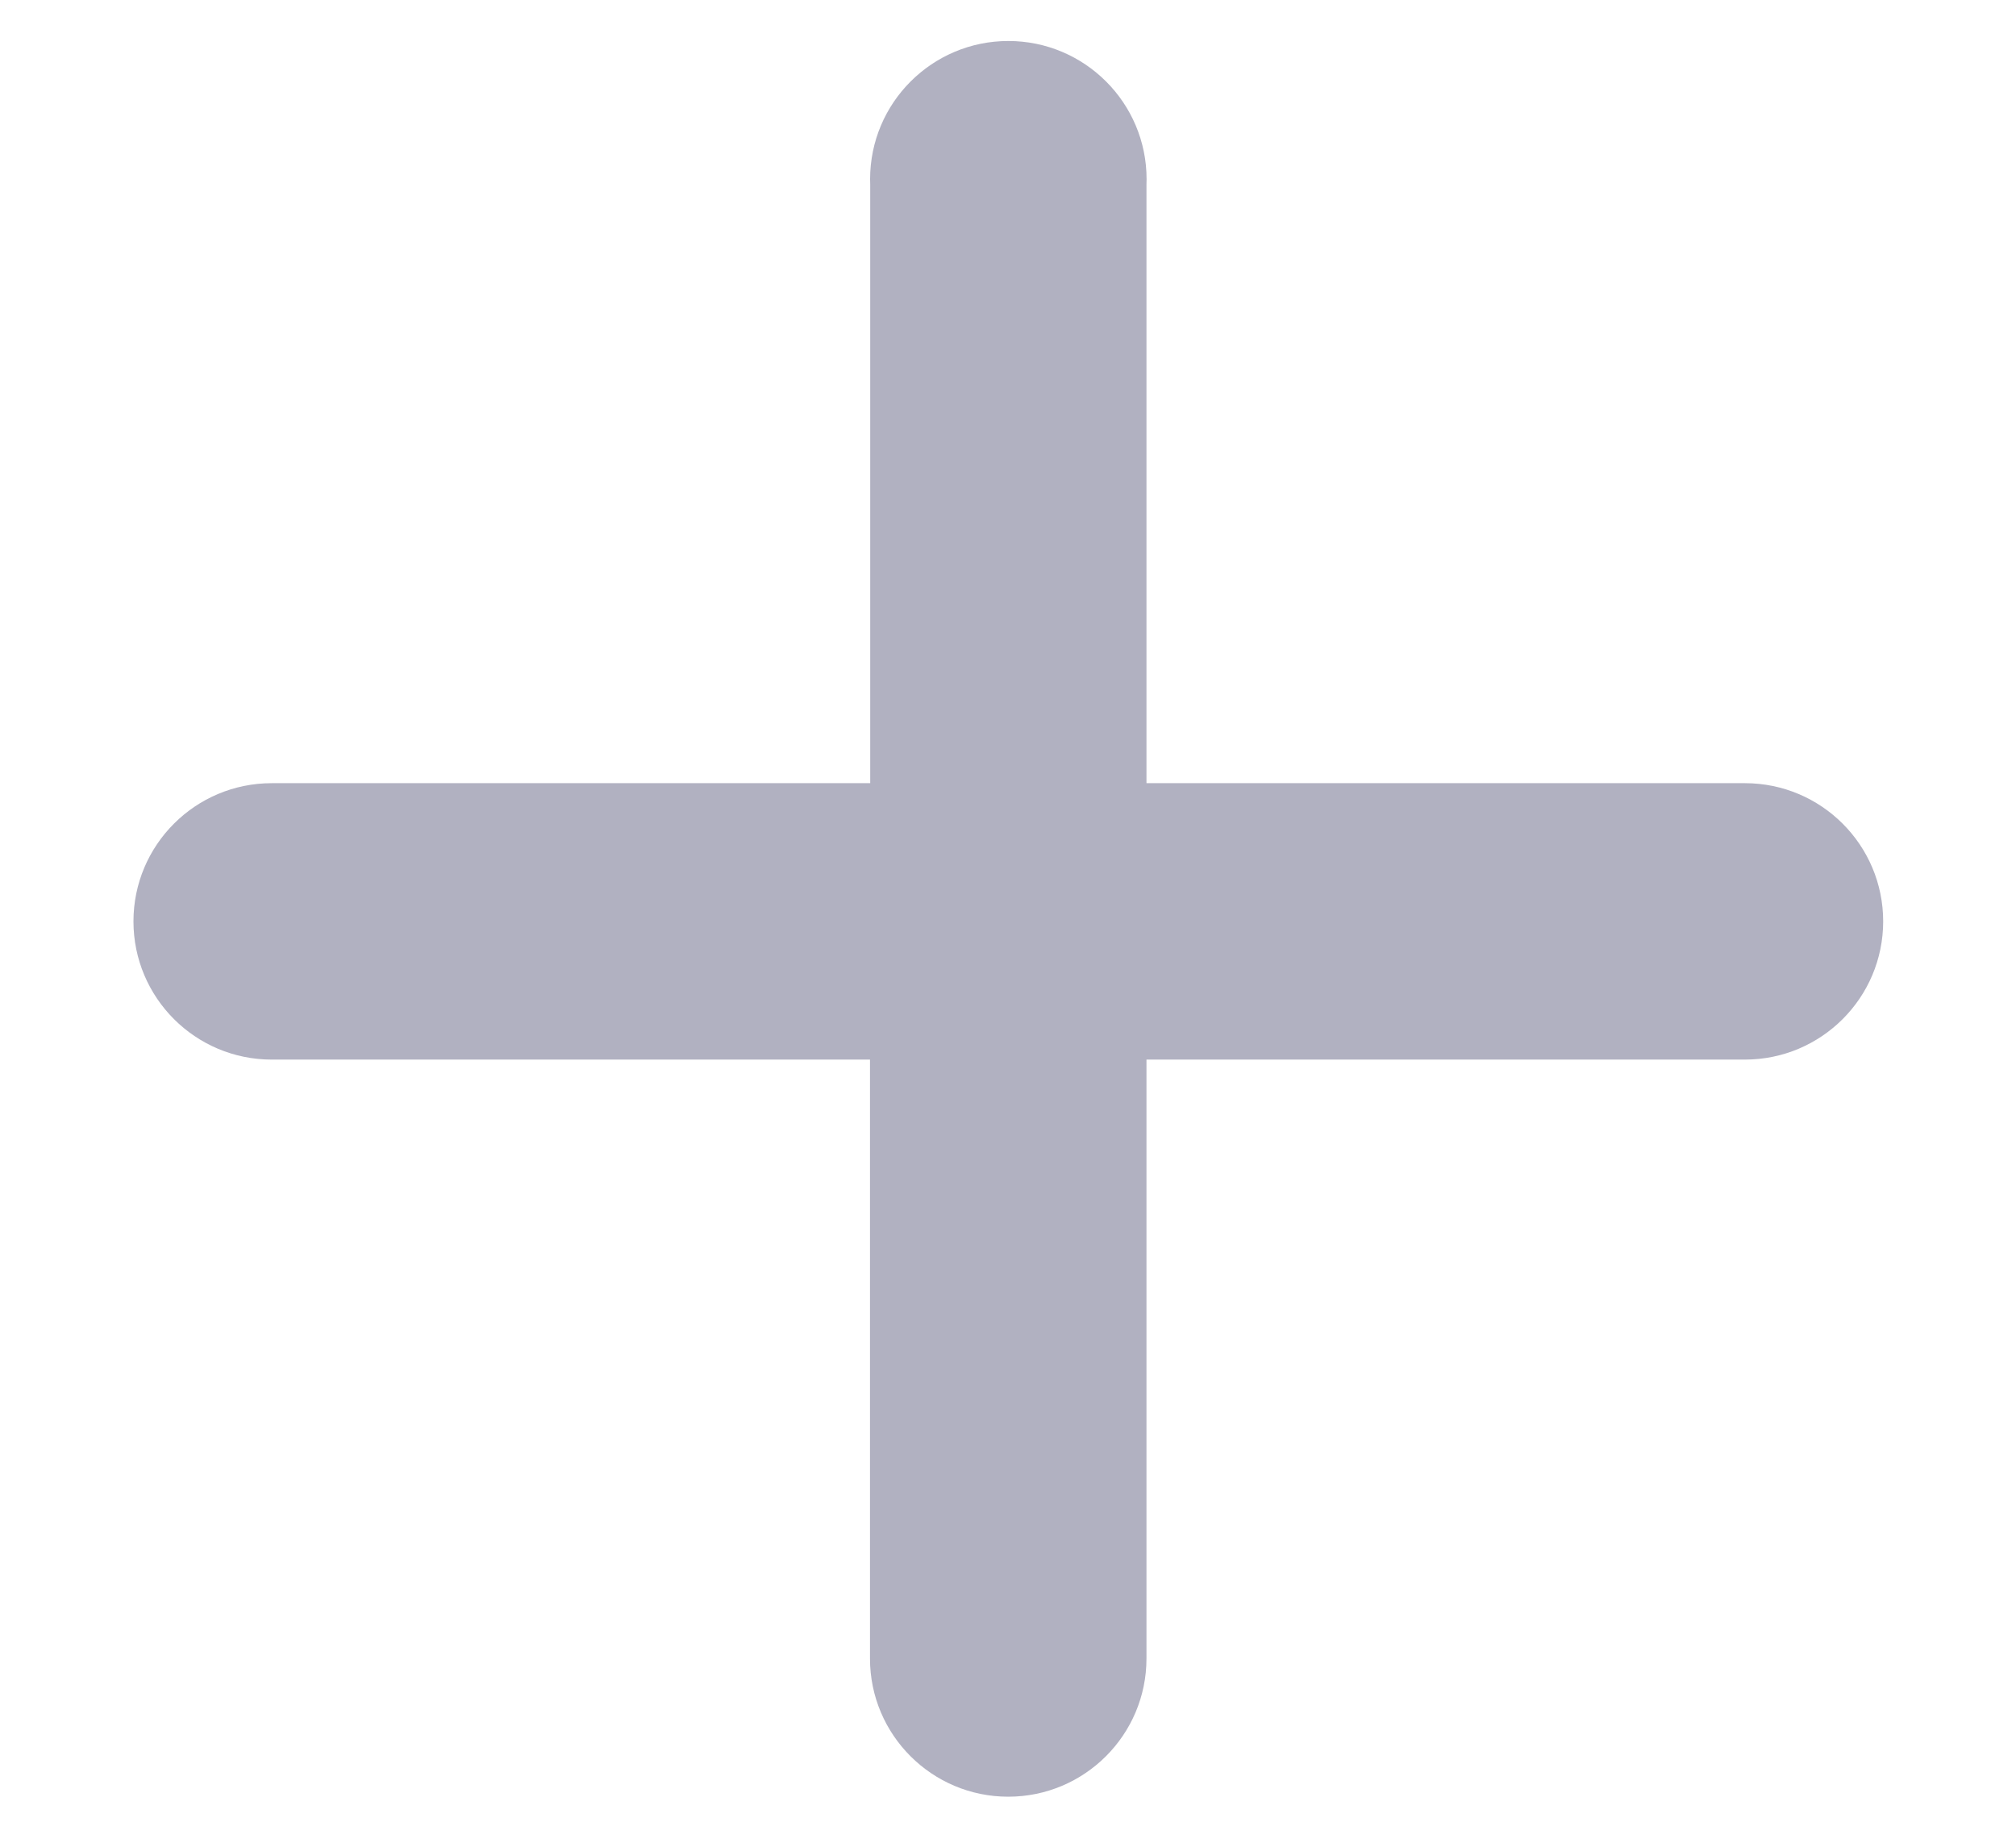
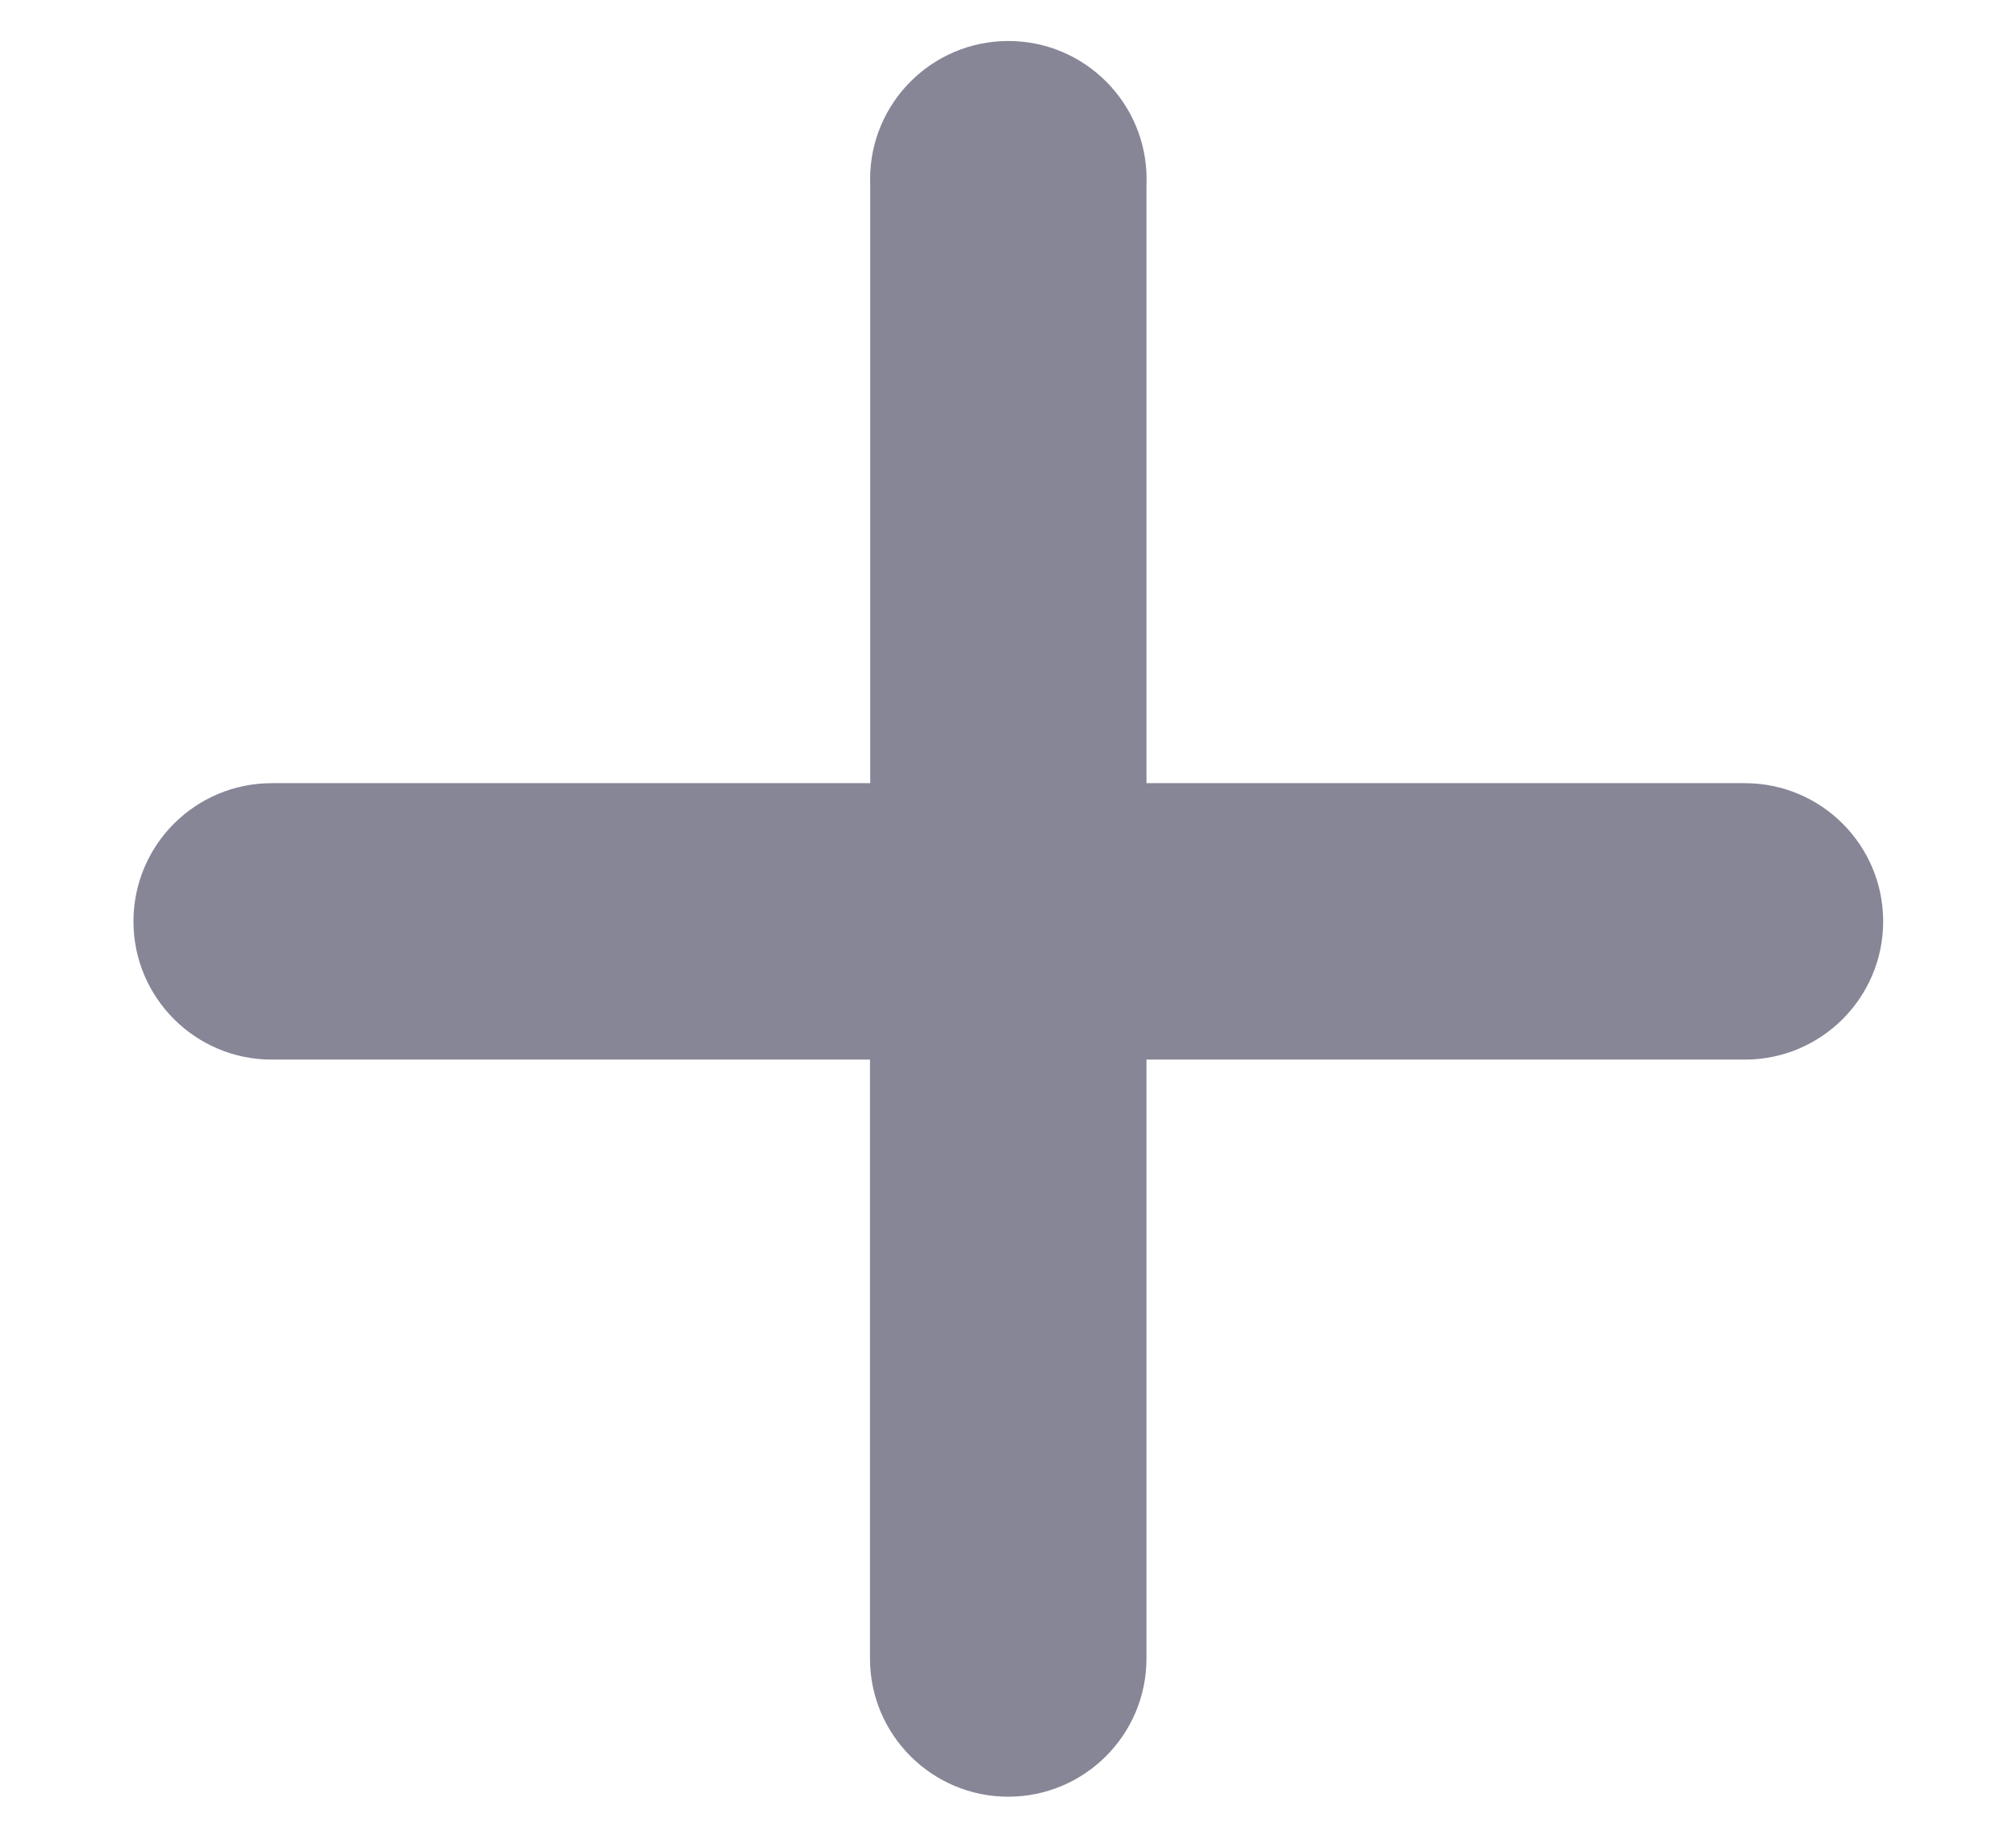
<svg xmlns="http://www.w3.org/2000/svg" version="1.1" width="35" height="32" viewBox="0 0 35 32">
-   <path fill="#b1b1c1" d="M15.107 13.6h-10.39c-1.325 0-2.4 1.075-2.4 2.4s1.075 2.4 2.4 2.4v0h10.387v10.4c0 1.325 1.075 2.4 2.4 2.4s2.4-1.075 2.4-2.4v0-10.4h10.39c1.325 0 2.4-1.075 2.4-2.4s-1.075-2.4-2.4-2.4v0h-10.39v-10.4c0.001-0.026 0.002-0.057 0.002-0.088 0-1.325-1.075-2.4-2.4-2.4s-2.4 1.075-2.4 2.4c0 0.031 0.001 0.062 0.002 0.092l-0-0.004v10.4z" />
+   <path fill="#868697" d="M15.107 13.6h-10.39c-1.325 0-2.4 1.075-2.4 2.4s1.075 2.4 2.4 2.4v0h10.387v10.4c0 1.325 1.075 2.4 2.4 2.4s2.4-1.075 2.4-2.4v0-10.4h10.39c1.325 0 2.4-1.075 2.4-2.4s-1.075-2.4-2.4-2.4v0h-10.39v-10.4c0.001-0.026 0.002-0.057 0.002-0.088 0-1.325-1.075-2.4-2.4-2.4s-2.4 1.075-2.4 2.4c0 0.031 0.001 0.062 0.002 0.092l-0-0.004v10.4z" />
</svg>
